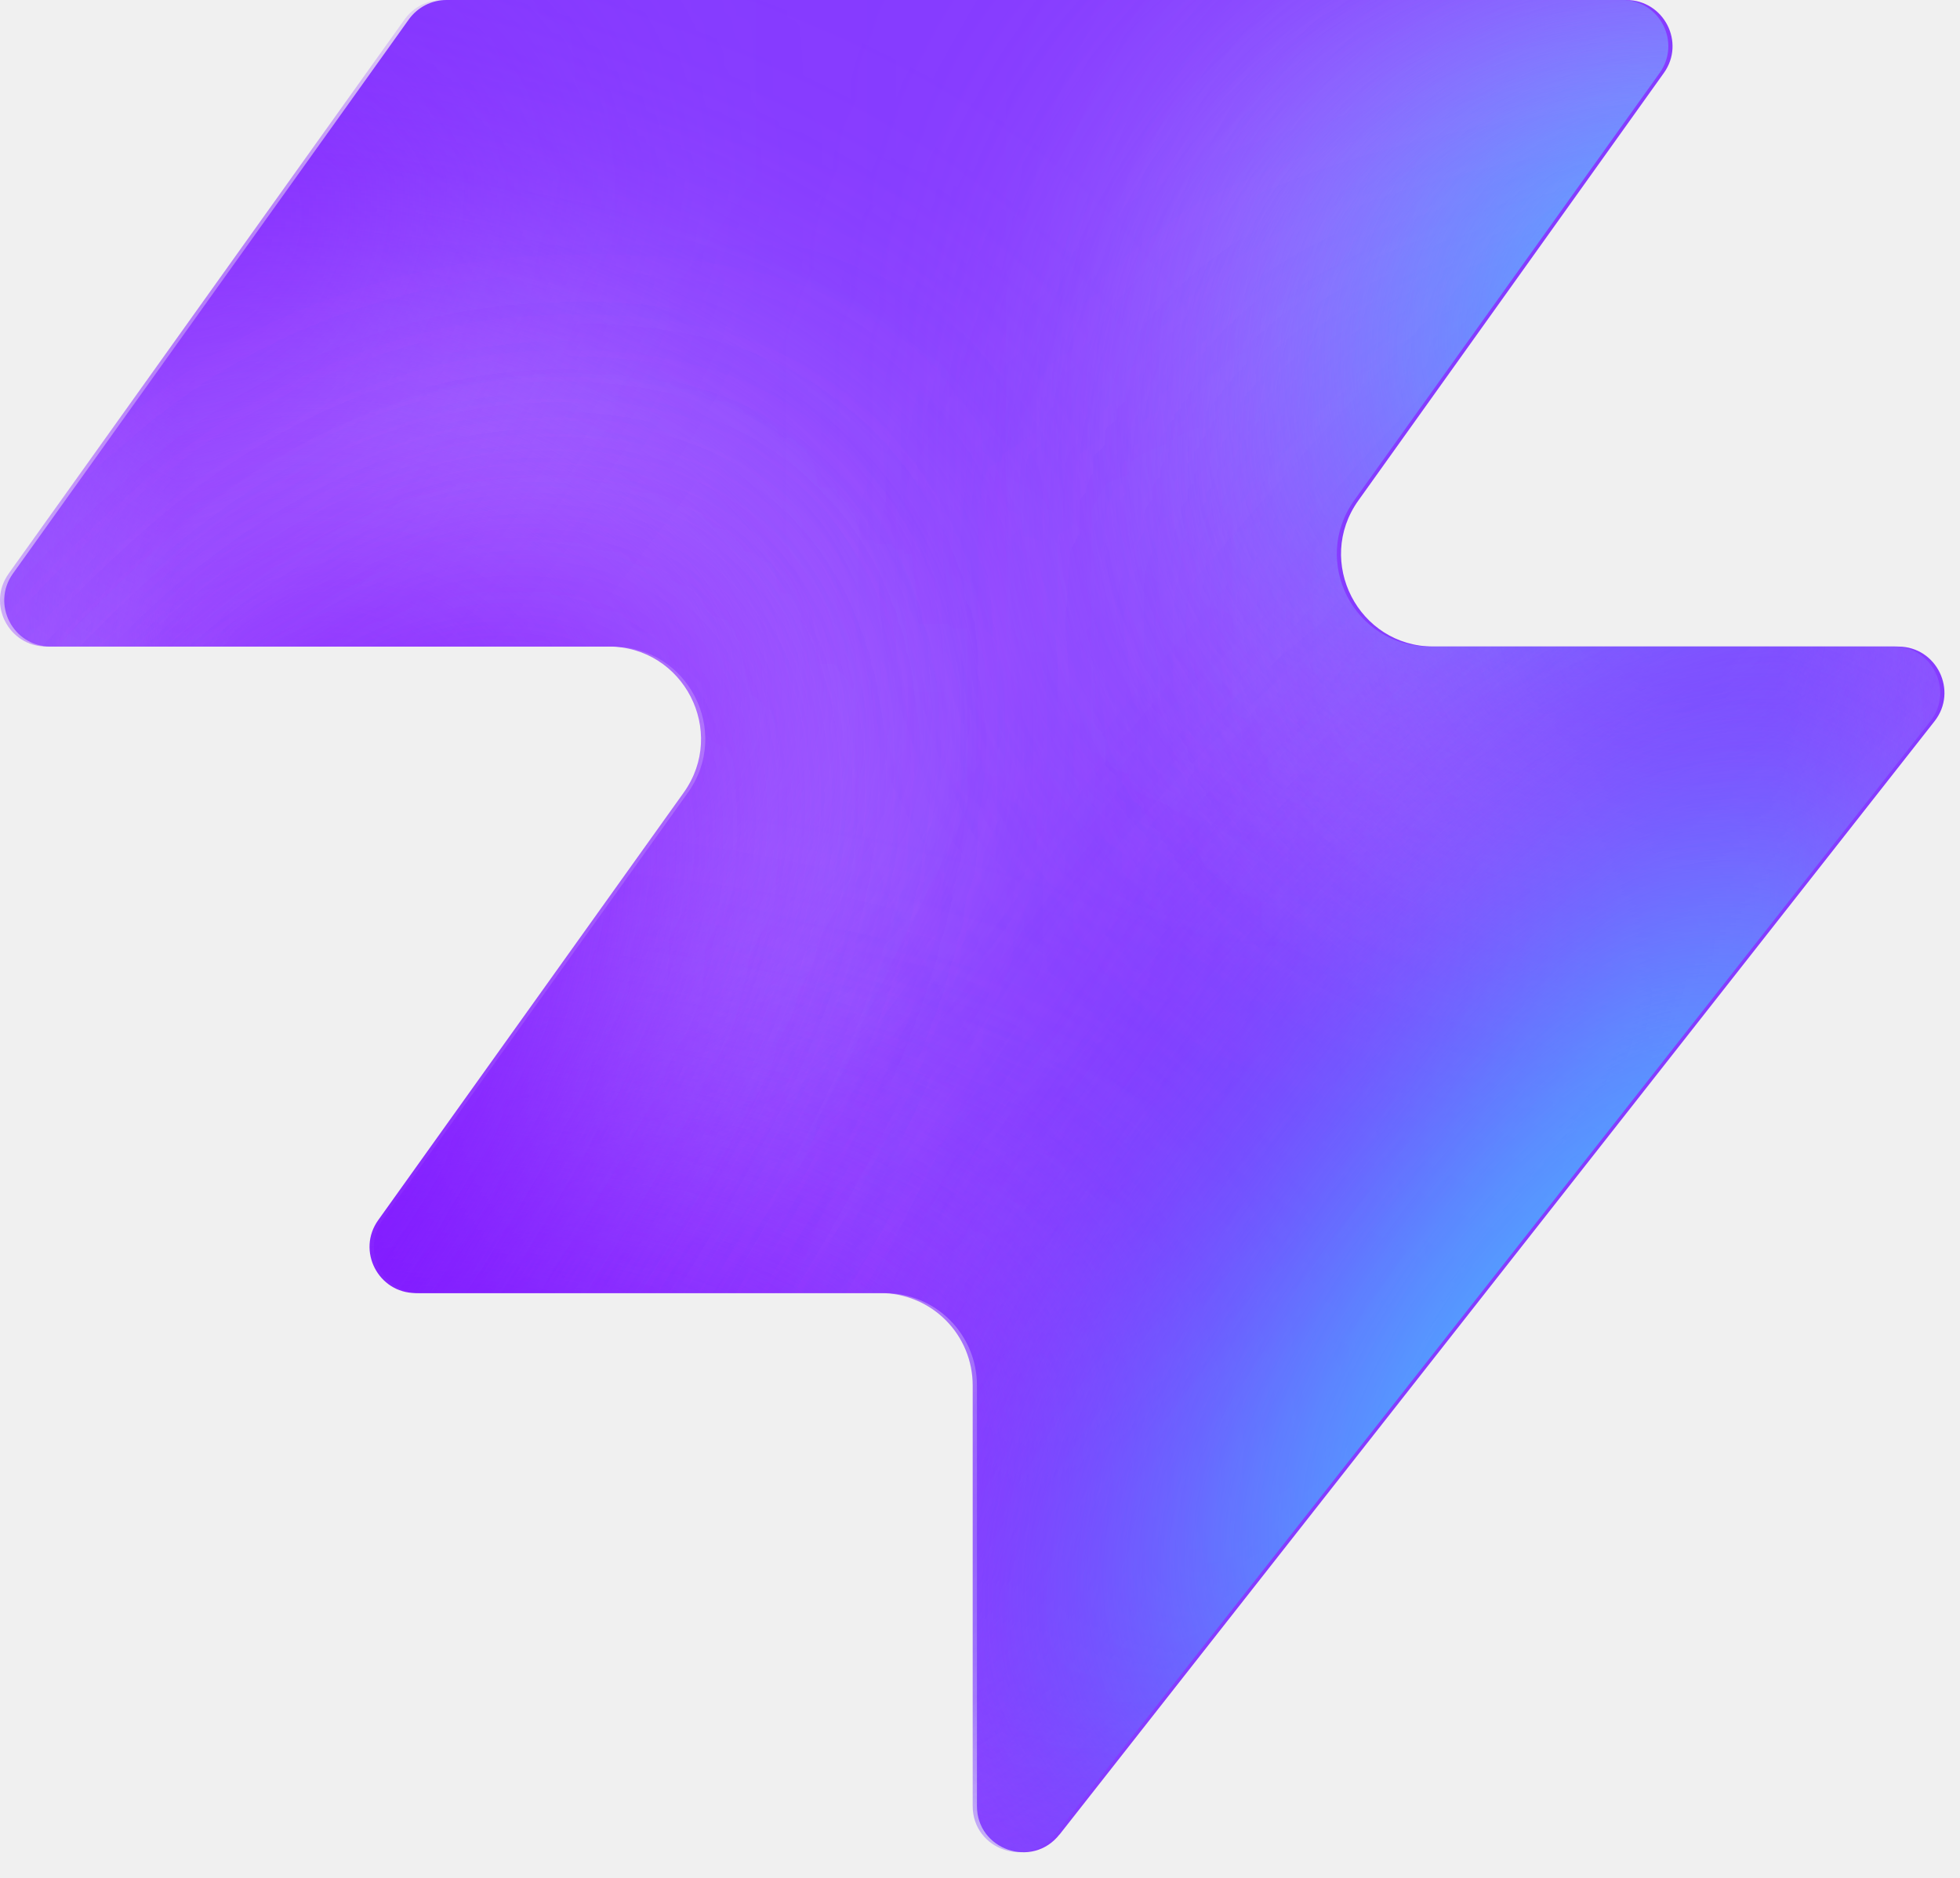
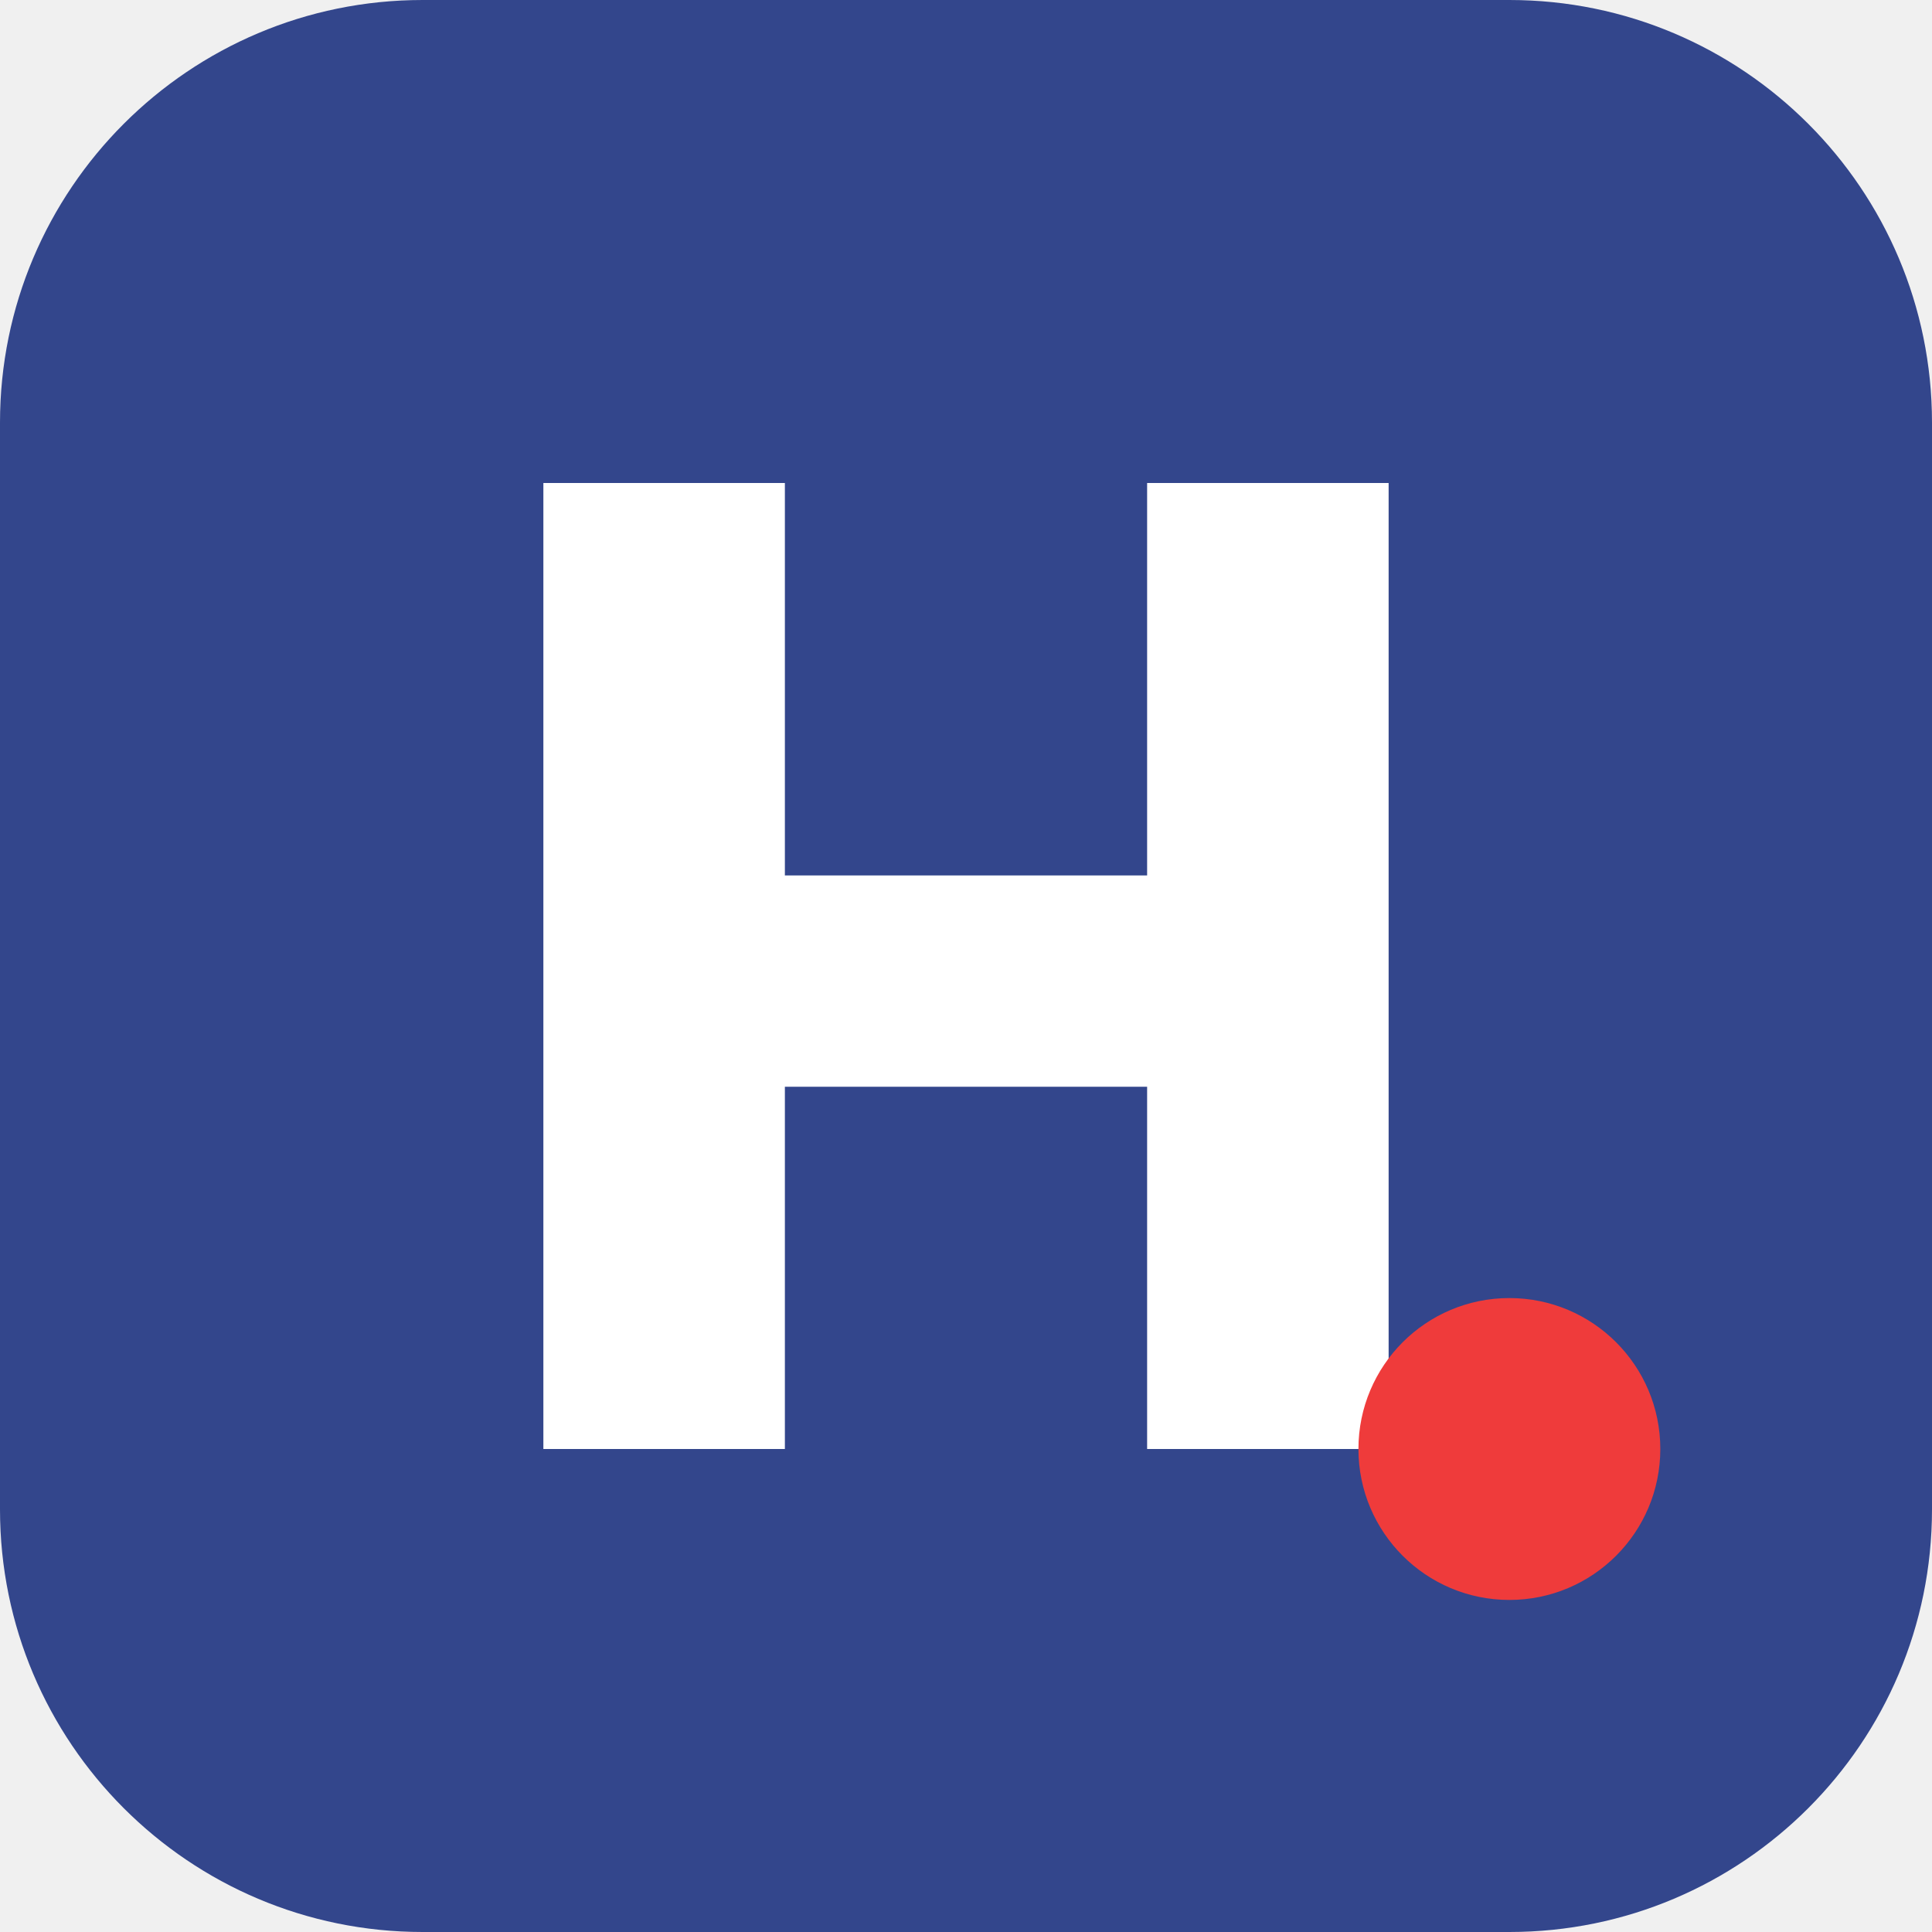
- <svg xmlns="http://www.w3.org/2000/svg" width="48" height="46" fill="none" viewBox="0 0 48 46">
-   <path fill="#863bff" d="M25.946 44.938c-.664.845-2.021.375-2.021-.698V33.937a2.26 2.26 0 0 0-2.262-2.262H10.287c-.92 0-1.456-1.04-.92-1.788l7.48-10.471c1.07-1.497 0-3.578-1.842-3.578H1.237c-.92 0-1.456-1.04-.92-1.788L10.013.474c.214-.297.556-.474.92-.474h28.894c.92 0 1.456 1.04.92 1.788l-7.48 10.471c-1.07 1.498 0 3.579 1.842 3.579h11.377c.943 0 1.473 1.088.89 1.83L25.947 44.94z" style="fill:#863bff;fill:color(display-p3 .525 .23 1);fill-opacity:1" />
-   <mask id="a" width="48" height="46" x="0" y="0" maskUnits="userSpaceOnUse" style="mask-type:alpha">
-     <path fill="#000" d="M25.842 44.938c-.664.844-2.021.375-2.021-.698V33.937a2.26 2.26 0 0 0-2.262-2.262H10.183c-.92 0-1.456-1.04-.92-1.788l7.48-10.471c1.07-1.498 0-3.579-1.842-3.579H1.133c-.92 0-1.456-1.04-.92-1.787L9.91.473c.214-.297.556-.474.92-.474h28.894c.92 0 1.456 1.04.92 1.788l-7.48 10.471c-1.07 1.498 0 3.578 1.842 3.578h11.377c.943 0 1.473 1.088.89 1.832L25.843 44.94z" style="fill:#000;fill-opacity:1" />
-   </mask>
-   <g mask="url(#a)">
-     <g filter="url(#b)">
-       <ellipse cx="5.508" cy="14.704" fill="#ede6ff" rx="5.508" ry="14.704" style="fill:#ede6ff;fill:color(display-p3 .927 .903 1);fill-opacity:1" transform="matrix(.00324 1 1 -.00324 -4.47 31.516)" />
-     </g>
-     <g filter="url(#c)">
-       <ellipse cx="10.399" cy="29.851" fill="#ede6ff" rx="10.399" ry="29.851" style="fill:#ede6ff;fill:color(display-p3 .927 .903 1);fill-opacity:1" transform="matrix(.00324 1 1 -.00324 -39.328 7.883)" />
-     </g>
-     <g filter="url(#d)">
-       <ellipse cx="5.508" cy="30.487" fill="#7e14ff" rx="5.508" ry="30.487" style="fill:#7e14ff;fill:color(display-p3 .492 .077 1);fill-opacity:1" transform="rotate(89.814 -25.913 -14.639)scale(1 -1)" />
-     </g>
-     <g filter="url(#e)">
-       <ellipse cx="5.508" cy="30.599" fill="#7e14ff" rx="5.508" ry="30.599" style="fill:#7e14ff;fill:color(display-p3 .492 .077 1);fill-opacity:1" transform="rotate(89.814 -32.644 -3.334)scale(1 -1)" />
-     </g>
-     <g filter="url(#f)">
-       <ellipse cx="5.508" cy="30.599" fill="#7e14ff" rx="5.508" ry="30.599" style="fill:#7e14ff;fill:color(display-p3 .492 .077 1);fill-opacity:1" transform="matrix(.00324 1 1 -.00324 -34.34 30.47)" />
-     </g>
-     <g filter="url(#g)">
-       <ellipse cx="14.072" cy="22.078" fill="#ede6ff" rx="14.072" ry="22.078" style="fill:#ede6ff;fill:color(display-p3 .927 .903 1);fill-opacity:1" transform="rotate(93.35 24.506 48.493)scale(-1 1)" />
-     </g>
-     <g filter="url(#h)">
-       <ellipse cx="3.47" cy="21.501" fill="#7e14ff" rx="3.47" ry="21.501" style="fill:#7e14ff;fill:color(display-p3 .492 .077 1);fill-opacity:1" transform="rotate(89.009 28.708 47.59)scale(-1 1)" />
-     </g>
-     <g filter="url(#i)">
-       <ellipse cx="3.47" cy="21.501" fill="#7e14ff" rx="3.47" ry="21.501" style="fill:#7e14ff;fill:color(display-p3 .492 .077 1);fill-opacity:1" transform="rotate(89.009 28.708 47.59)scale(-1 1)" />
-     </g>
-     <g filter="url(#j)">
-       <ellipse cx=".387" cy="8.972" fill="#7e14ff" rx="4.407" ry="29.108" style="fill:#7e14ff;fill:color(display-p3 .492 .077 1);fill-opacity:1" transform="rotate(39.51 .387 8.972)" />
-     </g>
-     <g filter="url(#k)">
-       <ellipse cx="47.523" cy="-6.092" fill="#7e14ff" rx="4.407" ry="29.108" style="fill:#7e14ff;fill:color(display-p3 .492 .077 1);fill-opacity:1" transform="rotate(37.892 47.523 -6.092)" />
-     </g>
-     <g filter="url(#l)">
-       <ellipse cx="41.412" cy="6.333" fill="#47bfff" rx="5.971" ry="9.665" style="fill:#47bfff;fill:color(display-p3 .28 .748 1);fill-opacity:1" transform="rotate(37.892 41.412 6.333)" />
-     </g>
-     <g filter="url(#m)">
-       <ellipse cx="-1.879" cy="38.332" fill="#7e14ff" rx="4.407" ry="29.108" style="fill:#7e14ff;fill:color(display-p3 .492 .077 1);fill-opacity:1" transform="rotate(37.892 -1.88 38.332)" />
-     </g>
-     <g filter="url(#n)">
-       <ellipse cx="-1.879" cy="38.332" fill="#7e14ff" rx="4.407" ry="29.108" style="fill:#7e14ff;fill:color(display-p3 .492 .077 1);fill-opacity:1" transform="rotate(37.892 -1.88 38.332)" />
-     </g>
-     <g filter="url(#o)">
-       <ellipse cx="35.651" cy="29.907" fill="#7e14ff" rx="4.407" ry="29.108" style="fill:#7e14ff;fill:color(display-p3 .492 .077 1);fill-opacity:1" transform="rotate(37.892 35.651 29.907)" />
-     </g>
-     <g filter="url(#p)">
-       <ellipse cx="38.418" cy="32.4" fill="#47bfff" rx="5.971" ry="15.297" style="fill:#47bfff;fill:color(display-p3 .28 .748 1);fill-opacity:1" transform="rotate(37.892 38.418 32.4)" />
-     </g>
-   </g>
-   <defs>
-     <filter id="b" width="60.045" height="41.654" x="-19.77" y="16.149" color-interpolation-filters="sRGB" filterUnits="userSpaceOnUse">
-       <feFlood flood-opacity="0" result="BackgroundImageFix" />
-       <feBlend in="SourceGraphic" in2="BackgroundImageFix" result="shape" />
-       <feGaussianBlur result="effect1_foregroundBlur_2002_17158" stdDeviation="7.659" />
-     </filter>
-     <filter id="c" width="90.34" height="51.437" x="-54.613" y="-7.533" color-interpolation-filters="sRGB" filterUnits="userSpaceOnUse">
-       <feFlood flood-opacity="0" result="BackgroundImageFix" />
-       <feBlend in="SourceGraphic" in2="BackgroundImageFix" result="shape" />
-       <feGaussianBlur result="effect1_foregroundBlur_2002_17158" stdDeviation="7.659" />
-     </filter>
-     <filter id="d" width="79.355" height="29.4" x="-49.64" y="2.03" color-interpolation-filters="sRGB" filterUnits="userSpaceOnUse">
-       <feFlood flood-opacity="0" result="BackgroundImageFix" />
-       <feBlend in="SourceGraphic" in2="BackgroundImageFix" result="shape" />
-       <feGaussianBlur result="effect1_foregroundBlur_2002_17158" stdDeviation="4.596" />
-     </filter>
-     <filter id="e" width="79.579" height="29.4" x="-45.045" y="20.029" color-interpolation-filters="sRGB" filterUnits="userSpaceOnUse">
-       <feFlood flood-opacity="0" result="BackgroundImageFix" />
-       <feBlend in="SourceGraphic" in2="BackgroundImageFix" result="shape" />
-       <feGaussianBlur result="effect1_foregroundBlur_2002_17158" stdDeviation="4.596" />
-     </filter>
-     <filter id="f" width="79.579" height="29.4" x="-43.513" y="21.178" color-interpolation-filters="sRGB" filterUnits="userSpaceOnUse">
-       <feFlood flood-opacity="0" result="BackgroundImageFix" />
-       <feBlend in="SourceGraphic" in2="BackgroundImageFix" result="shape" />
-       <feGaussianBlur result="effect1_foregroundBlur_2002_17158" stdDeviation="4.596" />
-     </filter>
-     <filter id="g" width="74.749" height="58.852" x="15.756" y="-17.901" color-interpolation-filters="sRGB" filterUnits="userSpaceOnUse">
-       <feFlood flood-opacity="0" result="BackgroundImageFix" />
-       <feBlend in="SourceGraphic" in2="BackgroundImageFix" result="shape" />
-       <feGaussianBlur result="effect1_foregroundBlur_2002_17158" stdDeviation="7.659" />
-     </filter>
-     <filter id="h" width="61.377" height="25.362" x="23.548" y="2.284" color-interpolation-filters="sRGB" filterUnits="userSpaceOnUse">
-       <feFlood flood-opacity="0" result="BackgroundImageFix" />
-       <feBlend in="SourceGraphic" in2="BackgroundImageFix" result="shape" />
-       <feGaussianBlur result="effect1_foregroundBlur_2002_17158" stdDeviation="4.596" />
-     </filter>
-     <filter id="i" width="61.377" height="25.362" x="23.548" y="2.284" color-interpolation-filters="sRGB" filterUnits="userSpaceOnUse">
-       <feFlood flood-opacity="0" result="BackgroundImageFix" />
-       <feBlend in="SourceGraphic" in2="BackgroundImageFix" result="shape" />
-       <feGaussianBlur result="effect1_foregroundBlur_2002_17158" stdDeviation="4.596" />
-     </filter>
-     <filter id="j" width="56.045" height="63.649" x="-27.636" y="-22.853" color-interpolation-filters="sRGB" filterUnits="userSpaceOnUse">
-       <feFlood flood-opacity="0" result="BackgroundImageFix" />
-       <feBlend in="SourceGraphic" in2="BackgroundImageFix" result="shape" />
-       <feGaussianBlur result="effect1_foregroundBlur_2002_17158" stdDeviation="4.596" />
-     </filter>
-     <filter id="k" width="54.814" height="64.646" x="20.116" y="-38.415" color-interpolation-filters="sRGB" filterUnits="userSpaceOnUse">
-       <feFlood flood-opacity="0" result="BackgroundImageFix" />
-       <feBlend in="SourceGraphic" in2="BackgroundImageFix" result="shape" />
-       <feGaussianBlur result="effect1_foregroundBlur_2002_17158" stdDeviation="4.596" />
-     </filter>
-     <filter id="l" width="33.541" height="35.313" x="24.641" y="-11.323" color-interpolation-filters="sRGB" filterUnits="userSpaceOnUse">
-       <feFlood flood-opacity="0" result="BackgroundImageFix" />
-       <feBlend in="SourceGraphic" in2="BackgroundImageFix" result="shape" />
-       <feGaussianBlur result="effect1_foregroundBlur_2002_17158" stdDeviation="4.596" />
-     </filter>
-     <filter id="m" width="54.814" height="64.646" x="-29.286" y="6.009" color-interpolation-filters="sRGB" filterUnits="userSpaceOnUse">
-       <feFlood flood-opacity="0" result="BackgroundImageFix" />
-       <feBlend in="SourceGraphic" in2="BackgroundImageFix" result="shape" />
-       <feGaussianBlur result="effect1_foregroundBlur_2002_17158" stdDeviation="4.596" />
-     </filter>
-     <filter id="n" width="54.814" height="64.646" x="-29.286" y="6.009" color-interpolation-filters="sRGB" filterUnits="userSpaceOnUse">
-       <feFlood flood-opacity="0" result="BackgroundImageFix" />
-       <feBlend in="SourceGraphic" in2="BackgroundImageFix" result="shape" />
-       <feGaussianBlur result="effect1_foregroundBlur_2002_17158" stdDeviation="4.596" />
-     </filter>
-     <filter id="o" width="54.814" height="64.646" x="8.244" y="-2.416" color-interpolation-filters="sRGB" filterUnits="userSpaceOnUse">
-       <feFlood flood-opacity="0" result="BackgroundImageFix" />
-       <feBlend in="SourceGraphic" in2="BackgroundImageFix" result="shape" />
-       <feGaussianBlur result="effect1_foregroundBlur_2002_17158" stdDeviation="4.596" />
-     </filter>
-     <filter id="p" width="39.409" height="43.623" x="18.713" y="10.588" color-interpolation-filters="sRGB" filterUnits="userSpaceOnUse">
-       <feFlood flood-opacity="0" result="BackgroundImageFix" />
-       <feBlend in="SourceGraphic" in2="BackgroundImageFix" result="shape" />
-       <feGaussianBlur result="effect1_foregroundBlur_2002_17158" stdDeviation="4.596" />
-     </filter>
-   </defs>
+ <svg xmlns="http://www.w3.org/2000/svg" viewBox="0 0 64 64">
+   <rect width="64" height="64" rx="14" fill="#33468c" />
+   <path d="M18 16h8v13h12V16h8v32h-8V36H26v12h-8z" fill="#fff" />
+   <circle cx="50" cy="48" r="5" fill="#ef3b3b" />
</svg>
